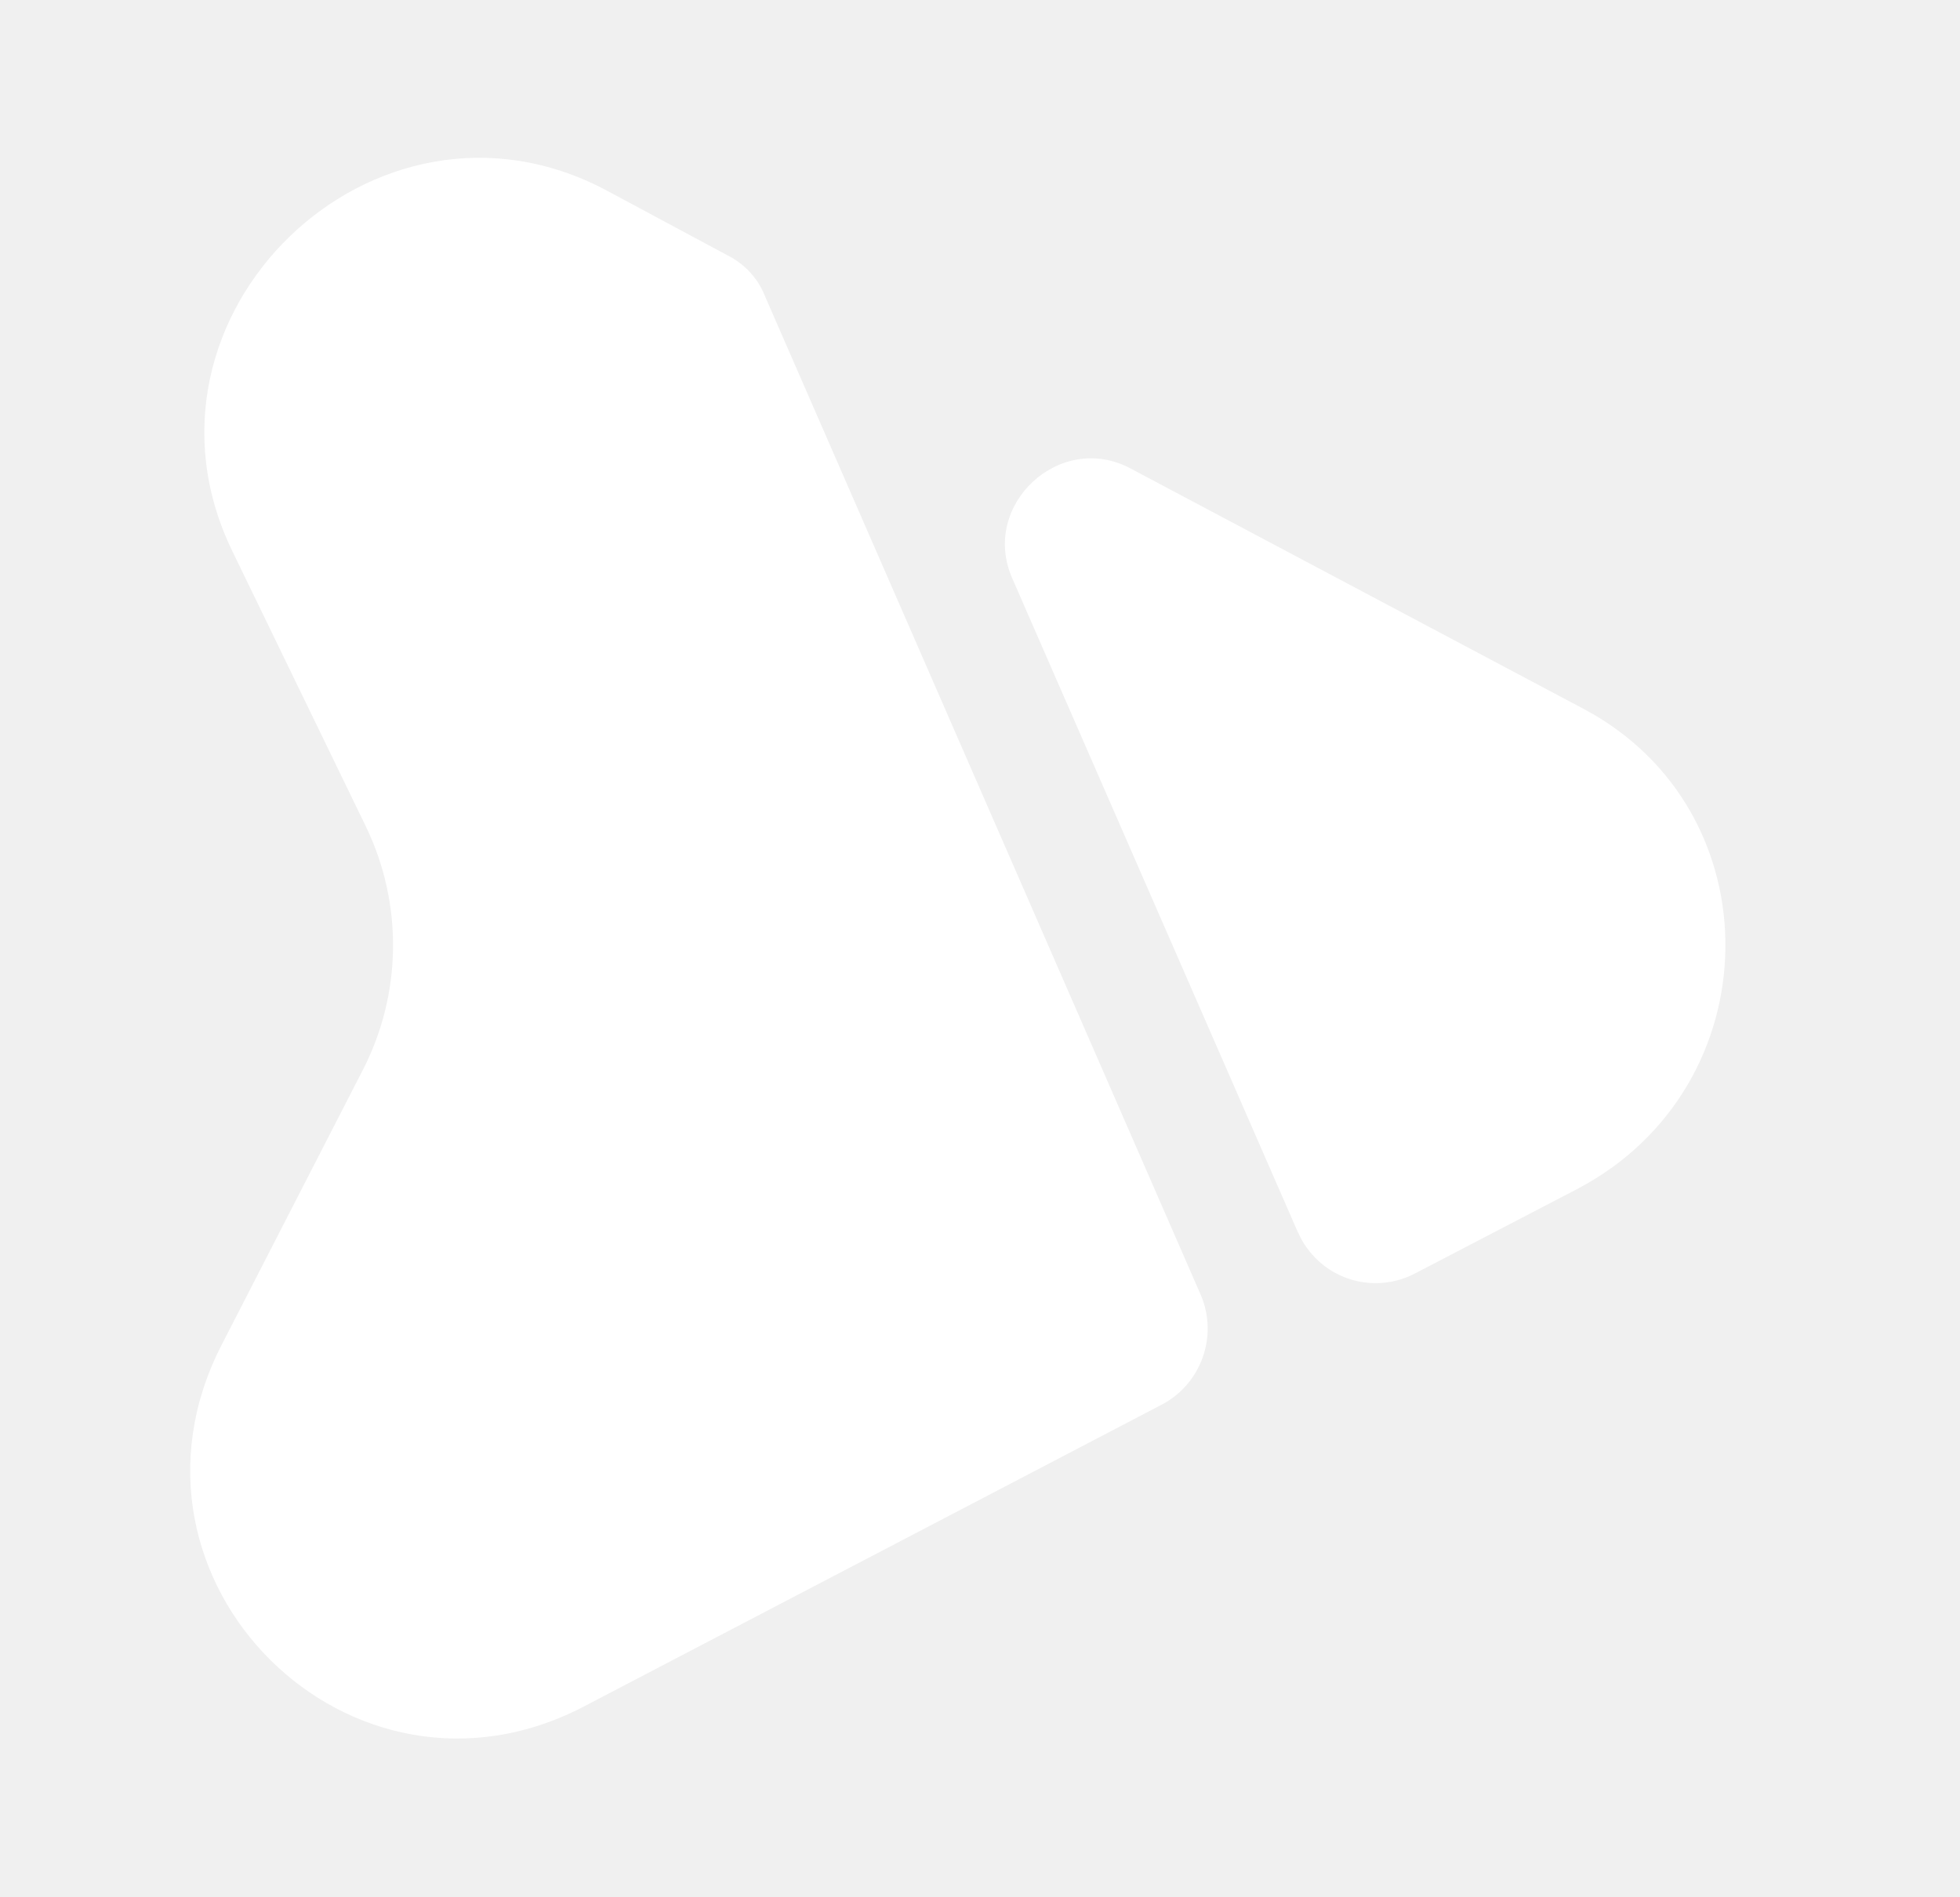
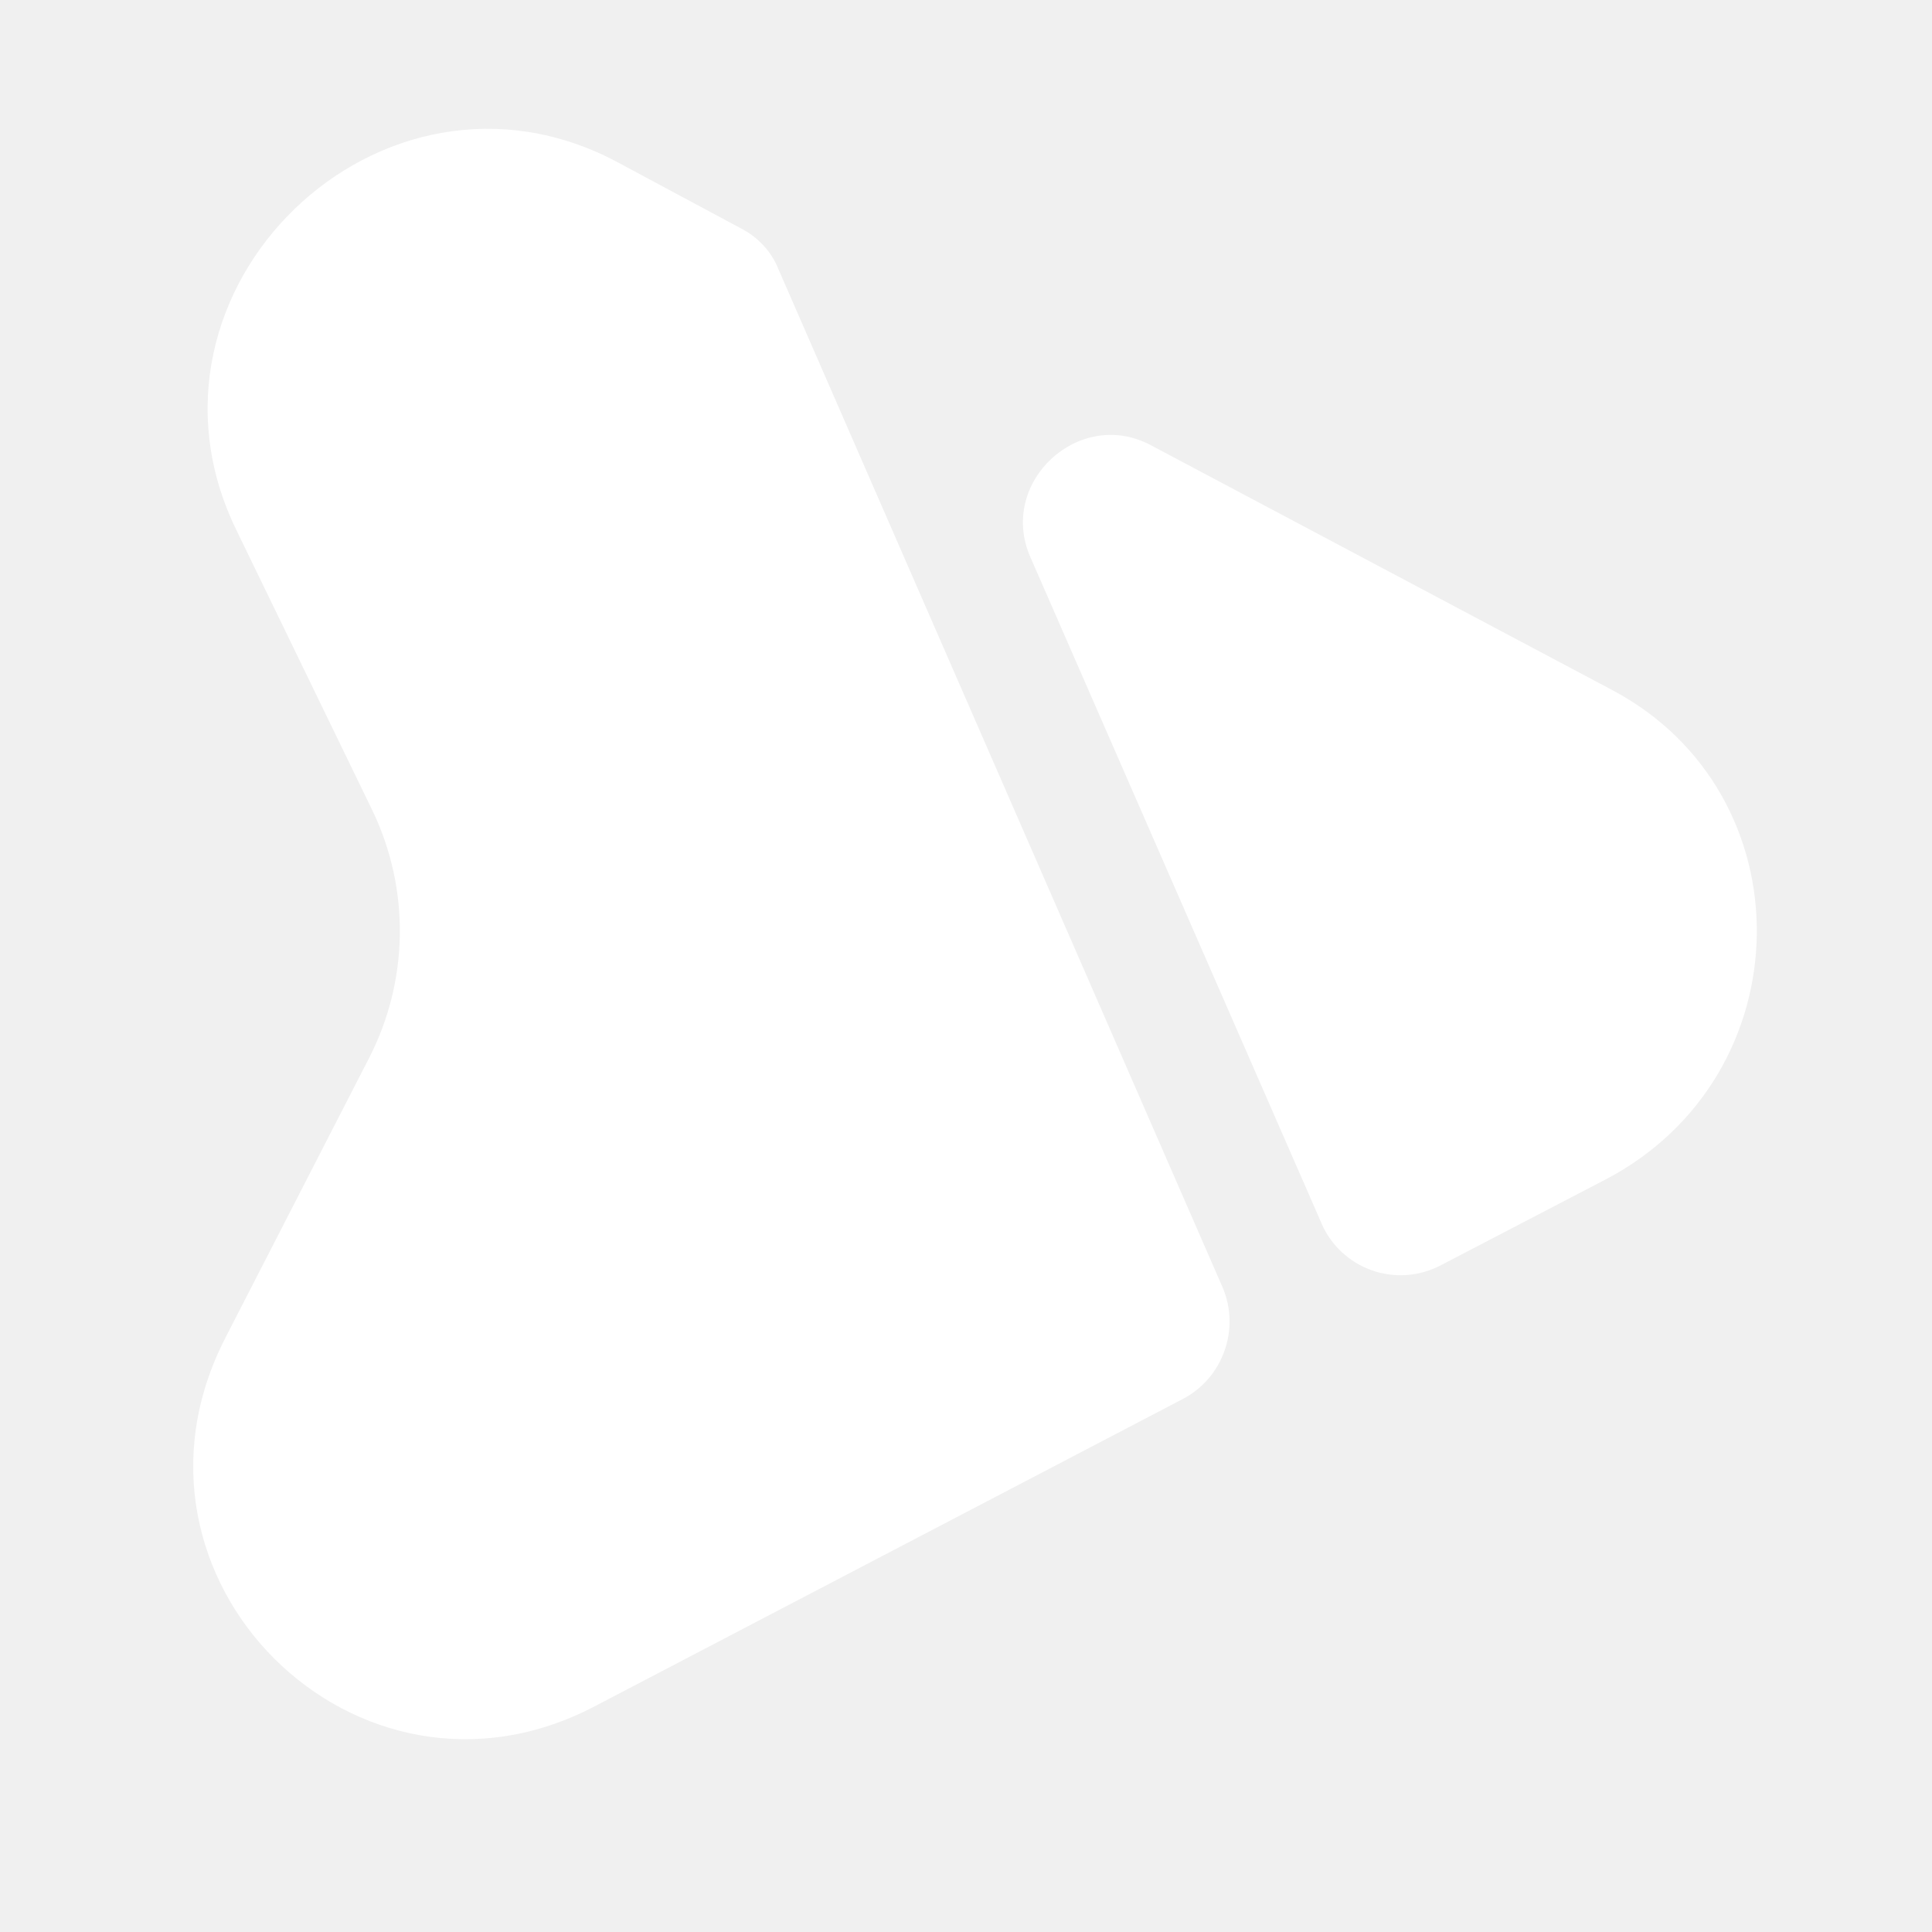
- <svg xmlns="http://www.w3.org/2000/svg" width="31" height="30" viewBox="0 0 31 30" fill="none">
-   <path d="m3.506 21.273 2.234-4.35a4.316 4.316 0 0 0 .053-3.836L3.677 8.723C1.865 5 5.931 1.063 9.592 3.012l1.911 1.025c.274.138.483.363.592.638l6.897 15.81c.279.65.006 1.413-.624 1.738l-9.115 4.762c-3.701 1.95-7.66-1.987-5.747-5.712zM20.53 19.498 16.01 9.148c-.51-1.161.757-2.336 1.874-1.736l7.16 3.8c3.041 1.612 2.981 5.986-.103 7.599l-2.568 1.337a1.339 1.339 0 0 1-1.841-.65z" fill="#fff" />
+ <svg xmlns="http://www.w3.org/2000/svg" width="30" height="30" viewBox="0 0 30 30" fill="none">
+   <path d="m3.498 20.777 2.234-4.35a4.316 4.316 0 0 0 .053-3.837L3.669 8.228C1.857 4.504 5.923.567 9.584 2.516l1.911 1.025c.273.138.483.363.592.638l6.897 15.81c.278.65.006 1.413-.624 1.738L9.245 26.49c-3.701 1.95-7.66-1.987-5.747-5.712zM20.523 19.002 16 8.652c-.51-1.162.757-2.336 1.874-1.737l7.16 3.8c3.041 1.613 2.981 5.987-.103 7.6l-2.568 1.337a1.339 1.339 0 0 1-1.841-.65z" fill="#fff" />
</svg>
